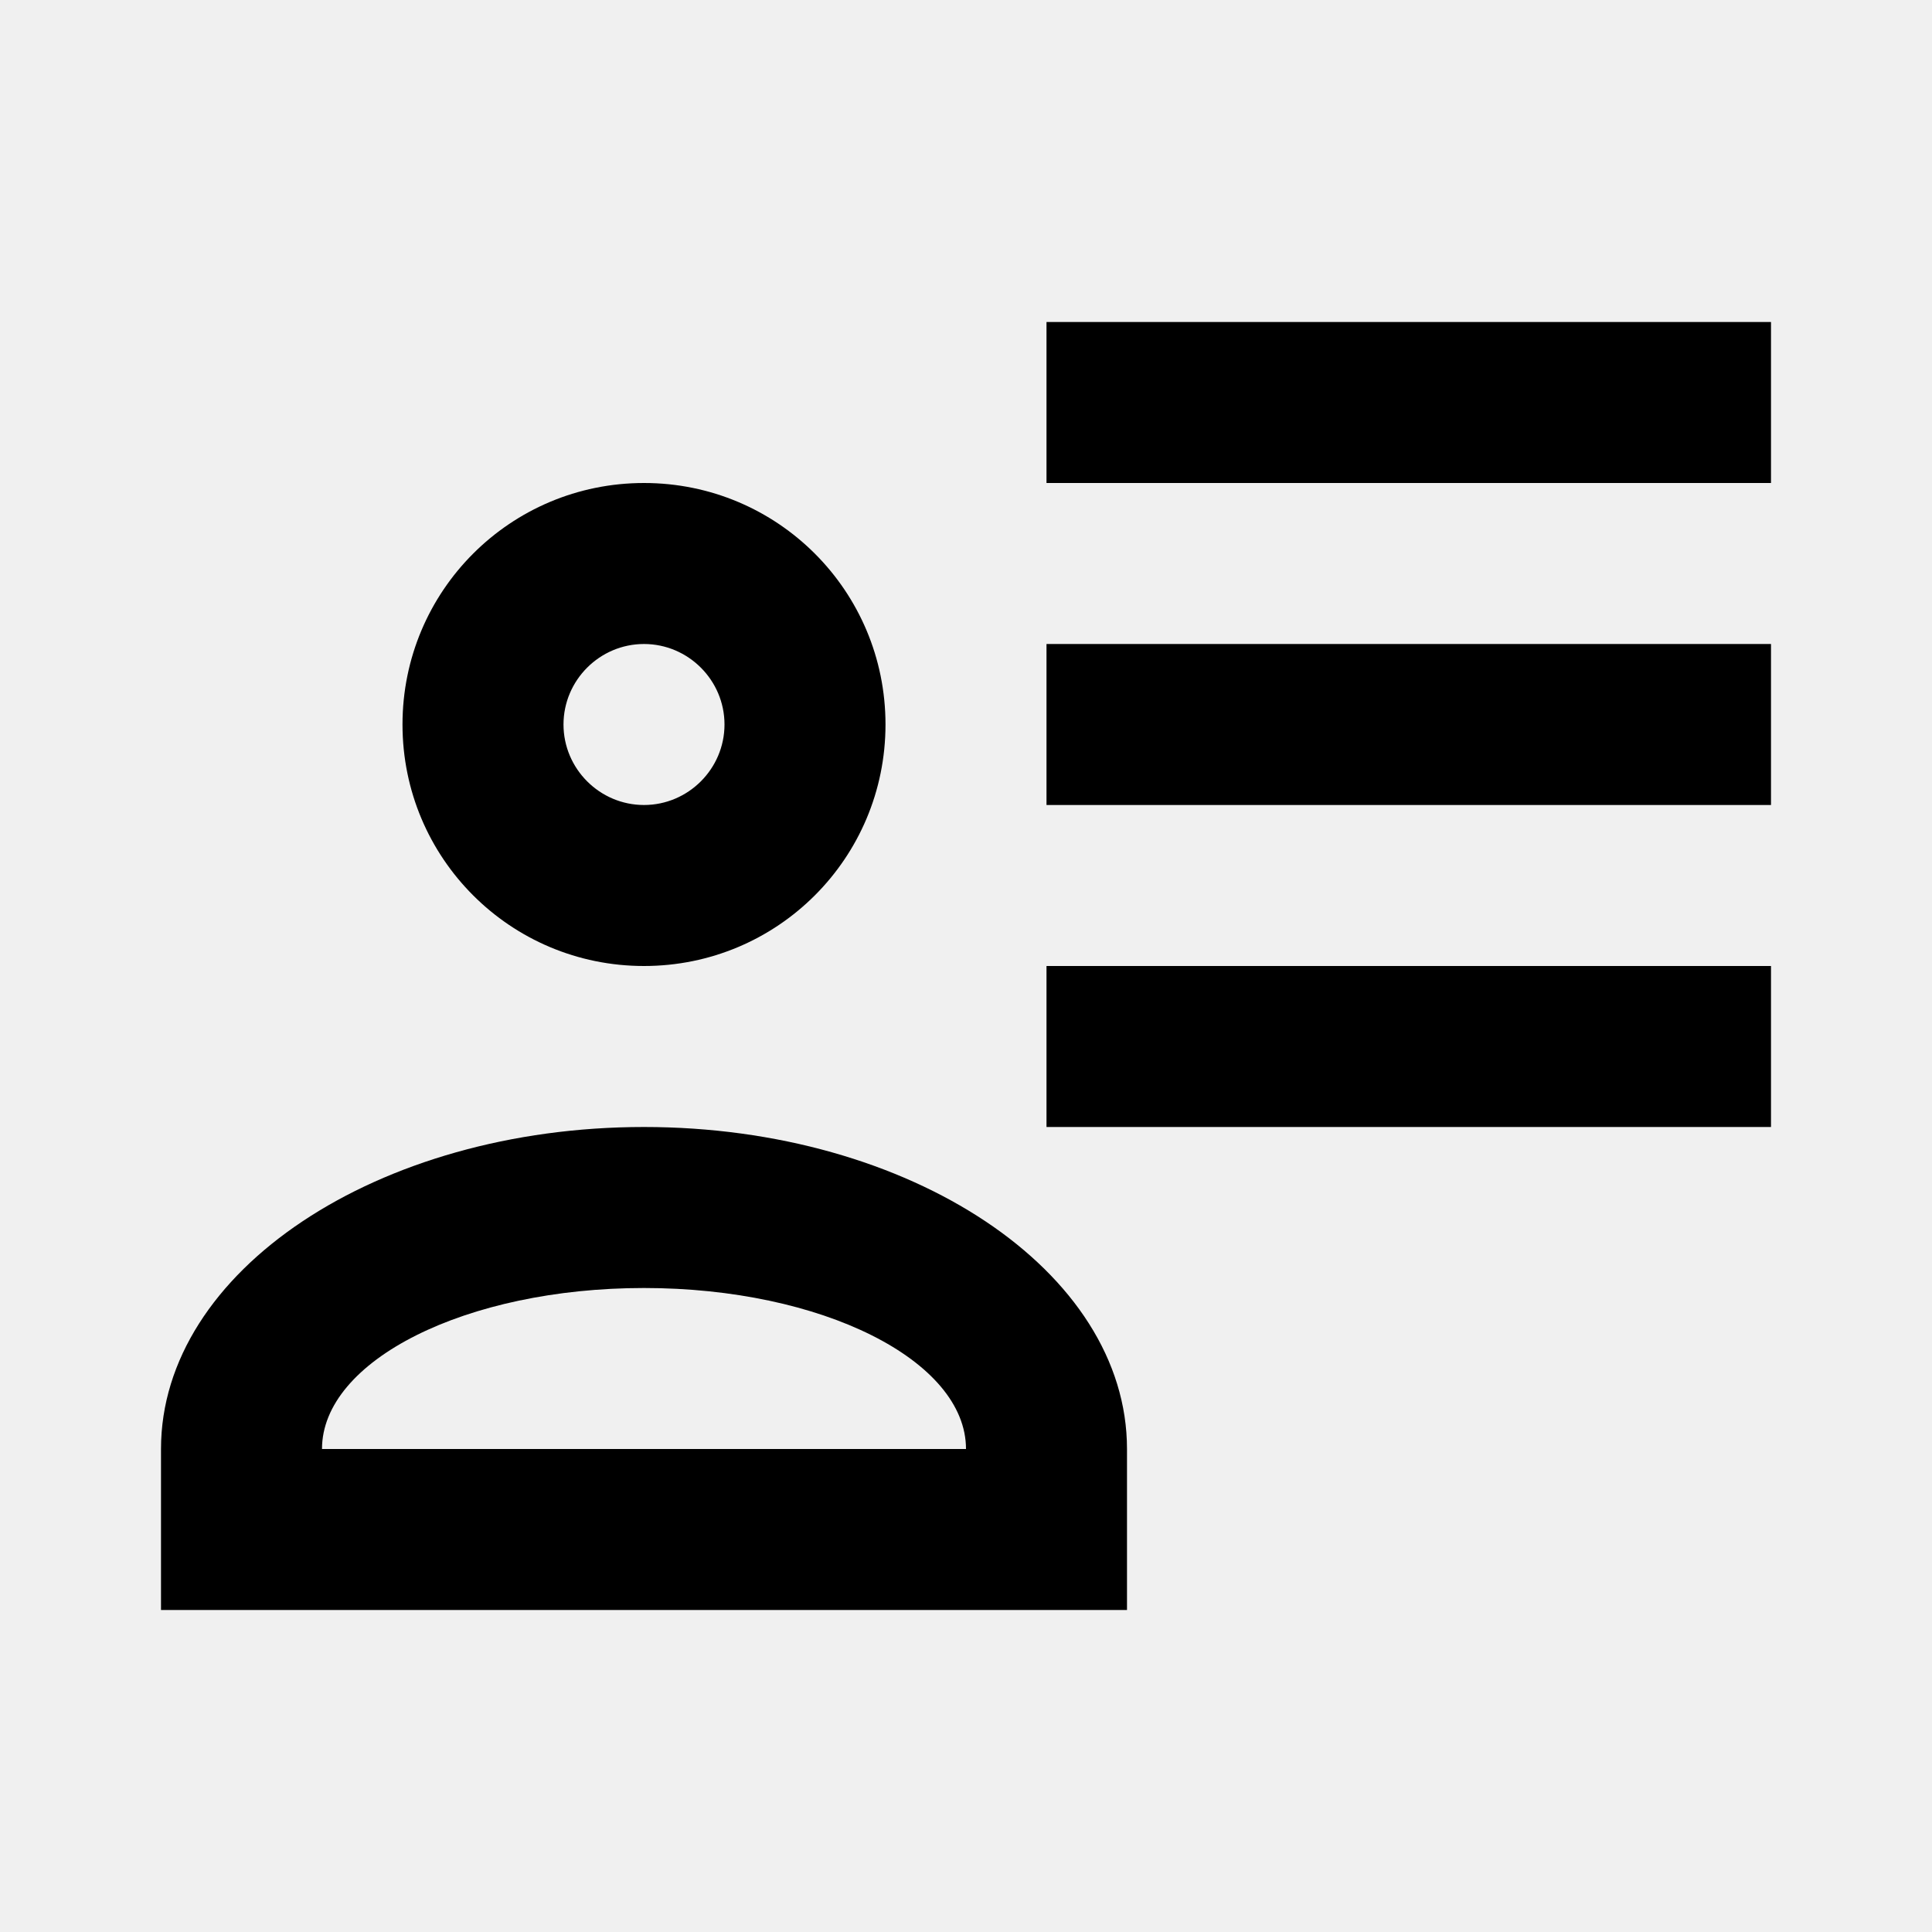
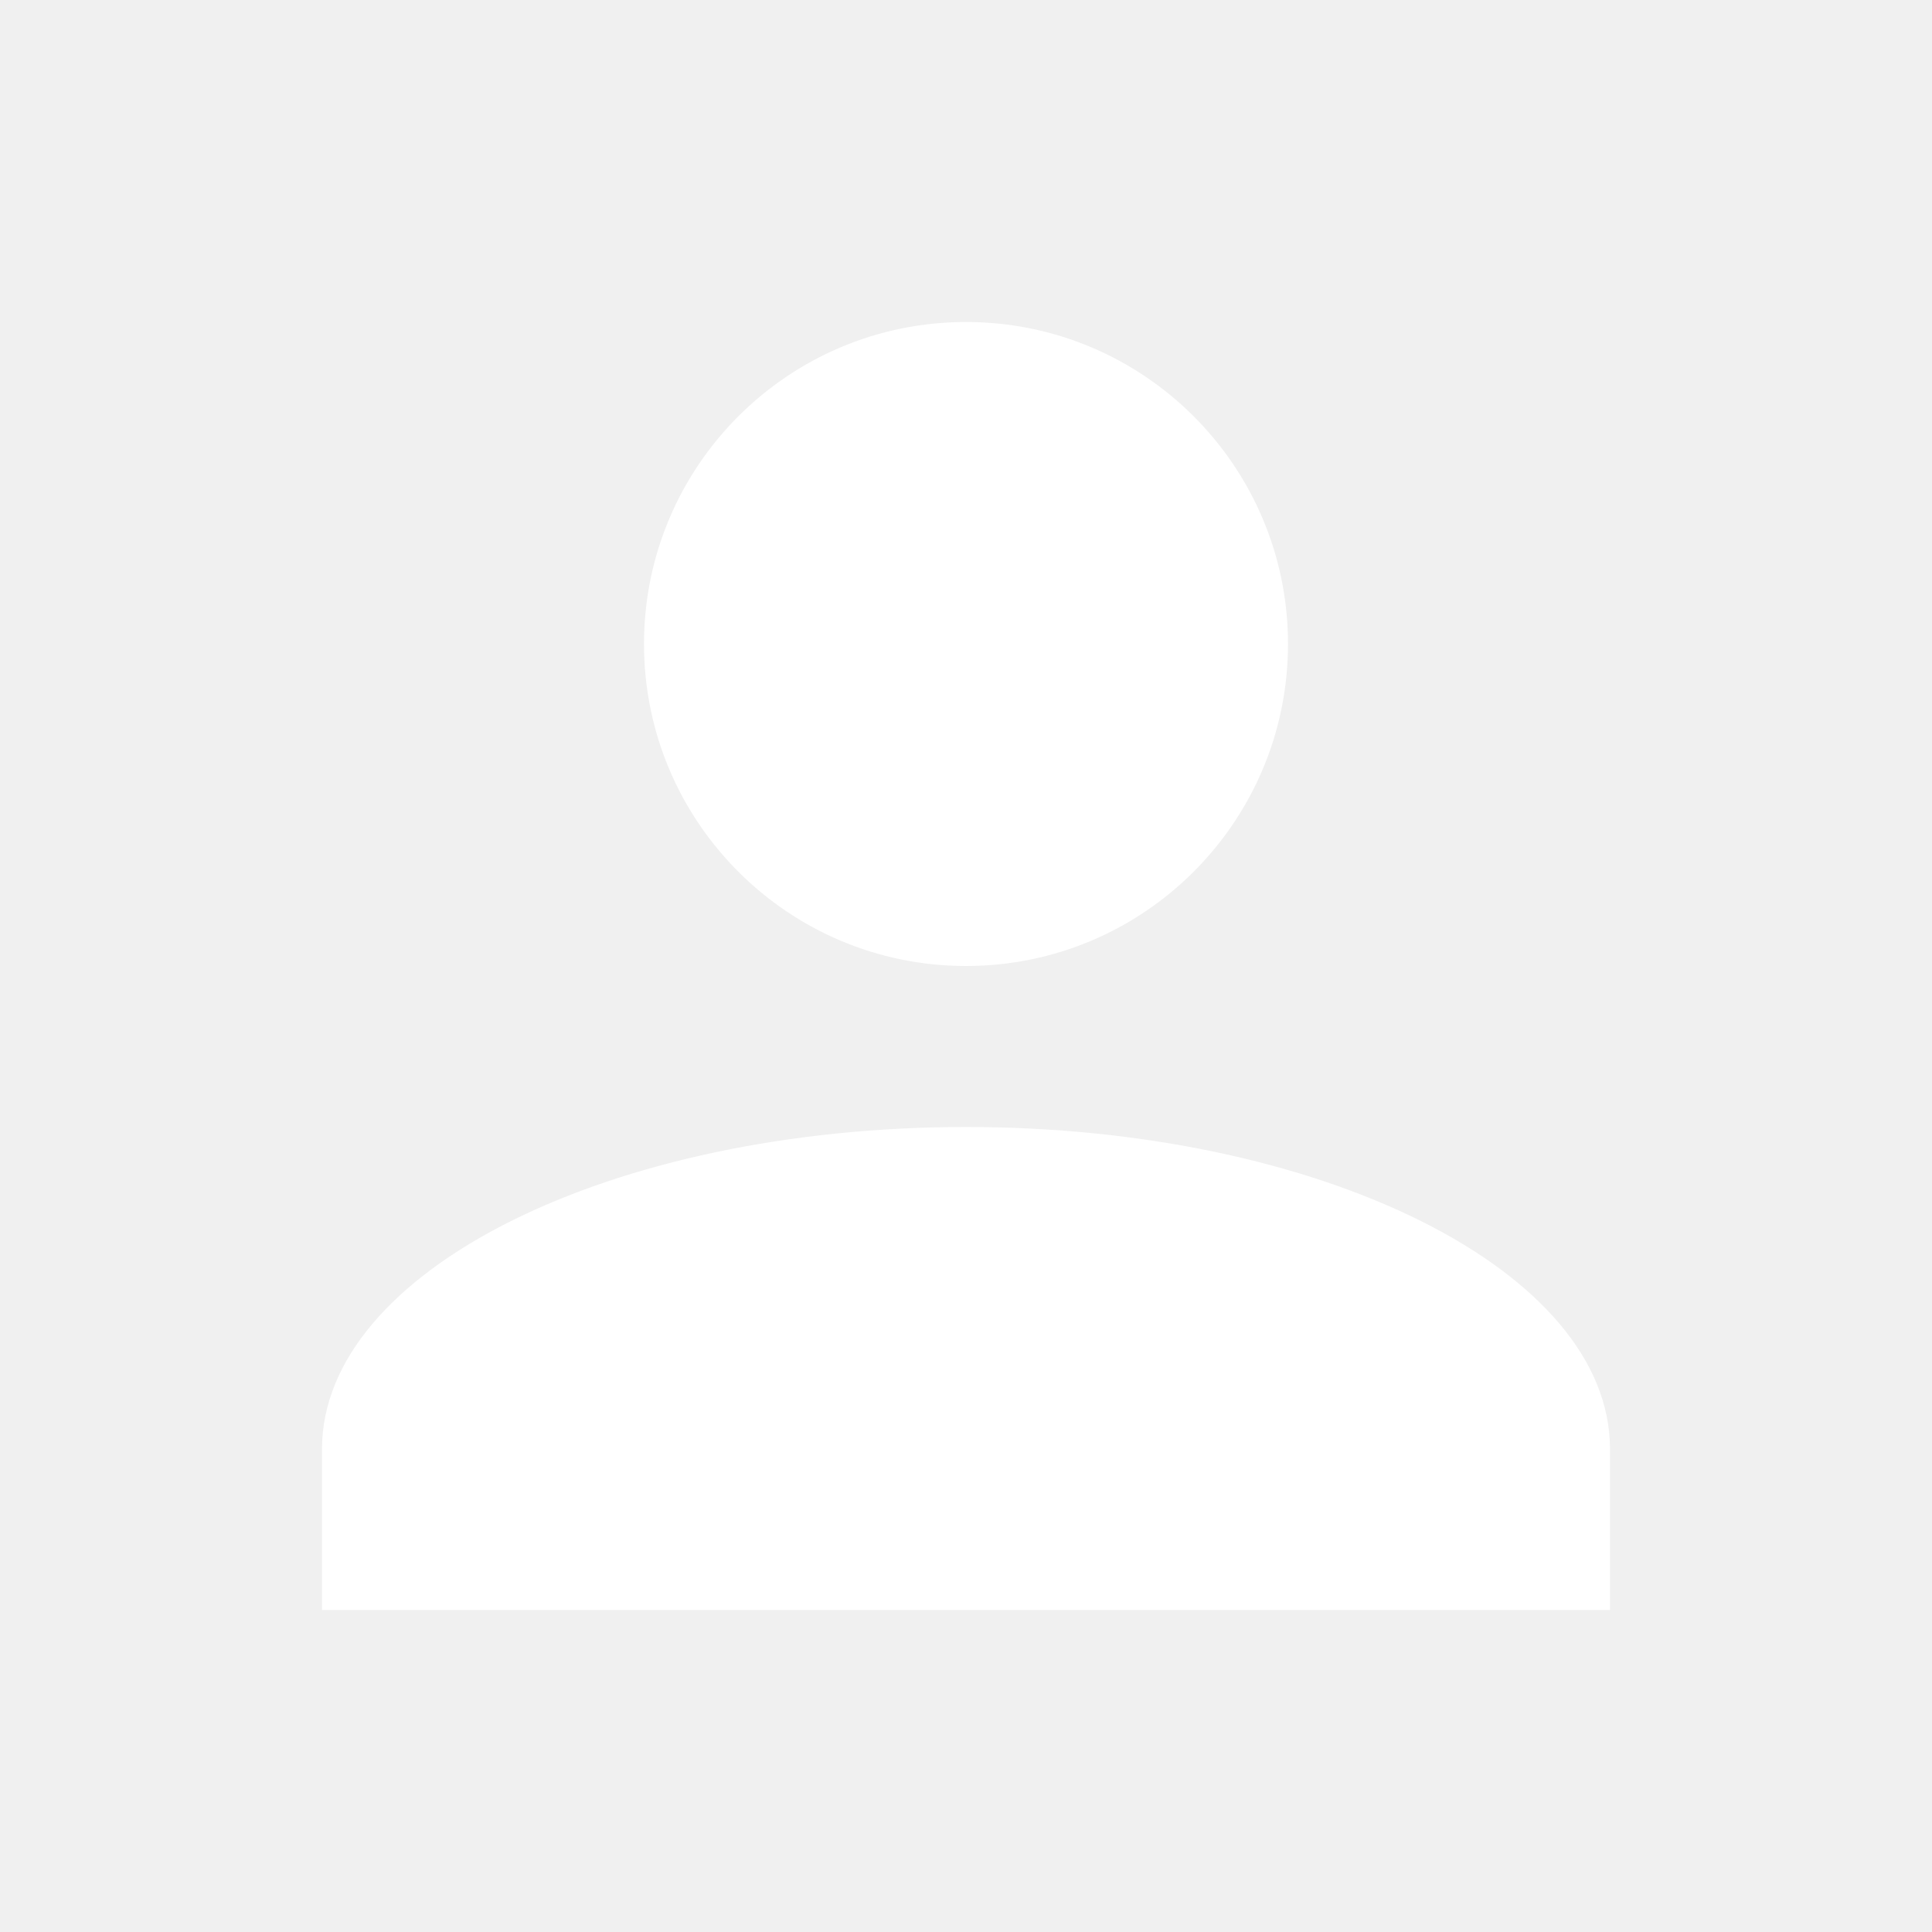
- <svg xmlns="http://www.w3.org/2000/svg" version="1.1" width="24" height="24" viewBox="0 0 24 24">
-   <path d="M11 9C11 10.66 9.66 12 8 12C6.34 12 5 10.66 5 9C5 7.34 6.34 6 8 6C9.66 6 11 7.34 11 9M14 20H2V18C2 15.79 4.69 14 8 14C11.31 14 14 15.79 14 18M7 9C7 9.55 7.45 10 8 10C8.55 10 9 9.55 9 9C9 8.45 8.55 8 8 8C7.45 8 7 8.45 7 9M4 18H12C12 16.9 10.21 16 8 16C5.79 16 4 16.9 4 18M22 12V14H13V12M22 8V10H13V8M22 4V6H13V4Z" />
+ <svg xmlns="http://www.w3.org/2000/svg" version="1.1" width="24" height="24" viewBox="0 0 24 24" fill="white">
+   <path d="M12,4A4,4 0 0,1 16,8A4,4 0 0,1 12,12A4,4 0 0,1 8,8A4,4 0 0,1 12,4M12,14C16.42,14 20,15.79 20,18V20H4V18C4,15.79 7.58,14 12,14Z" />
</svg>
